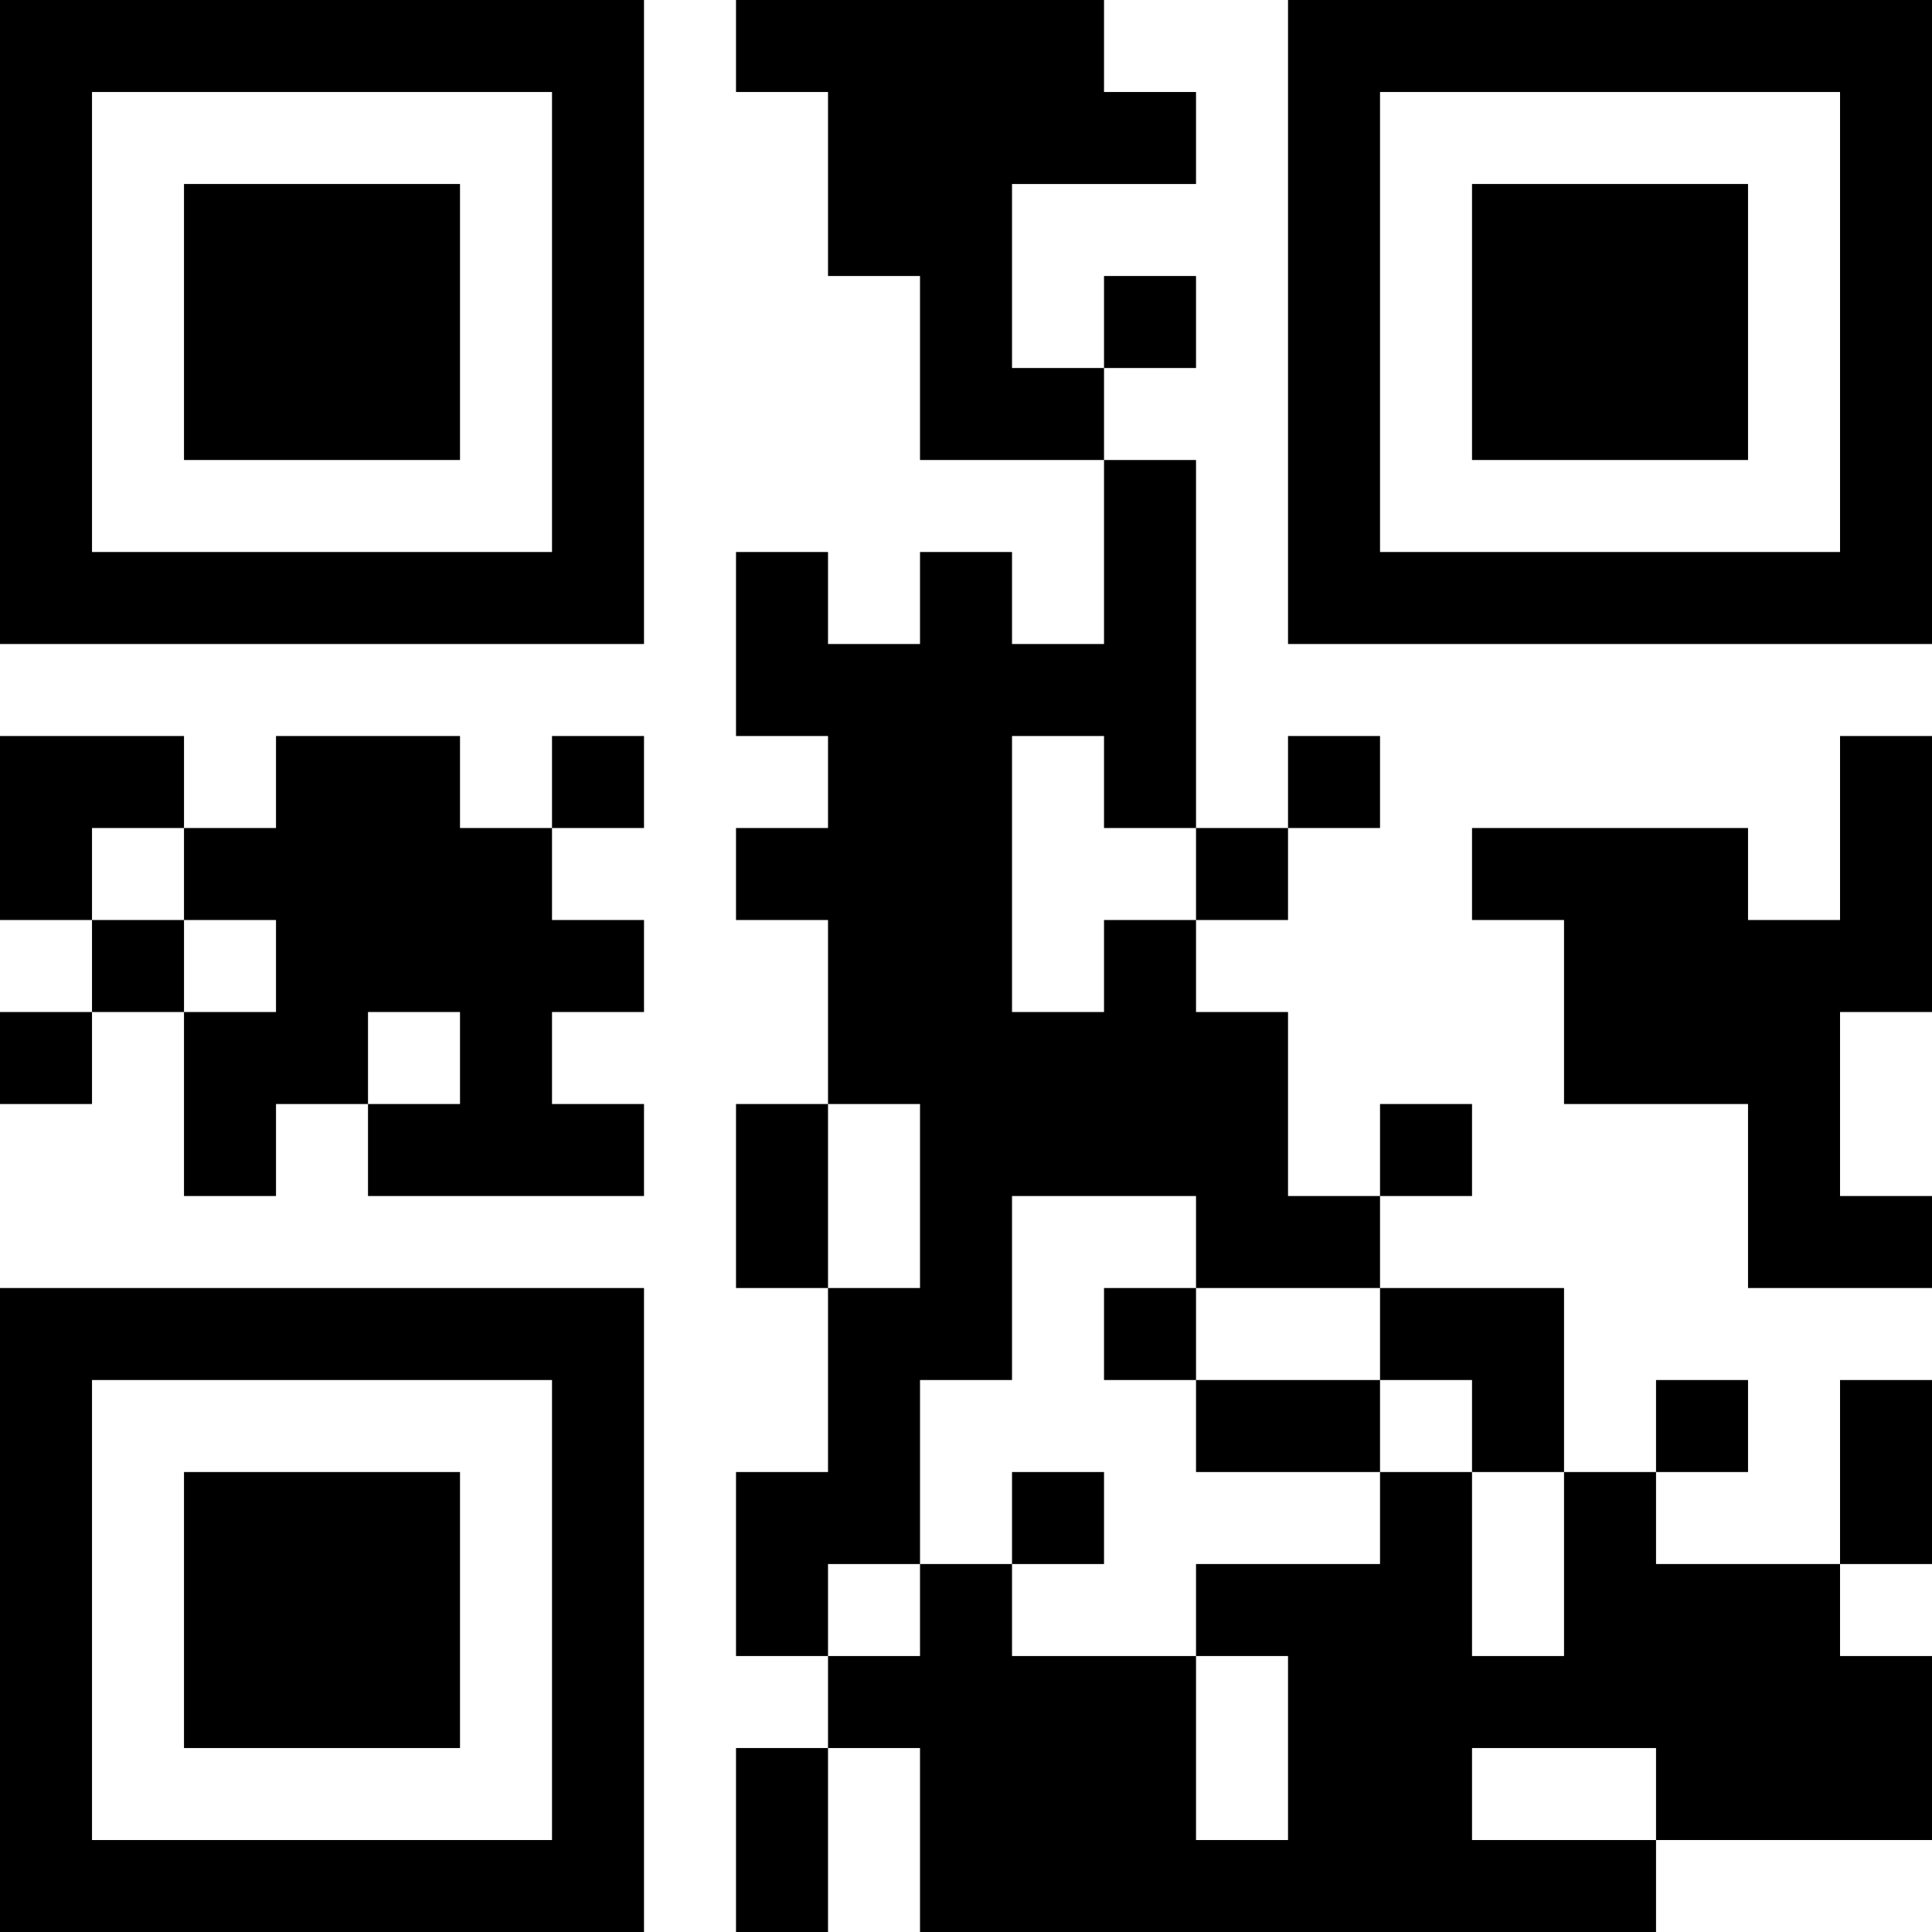
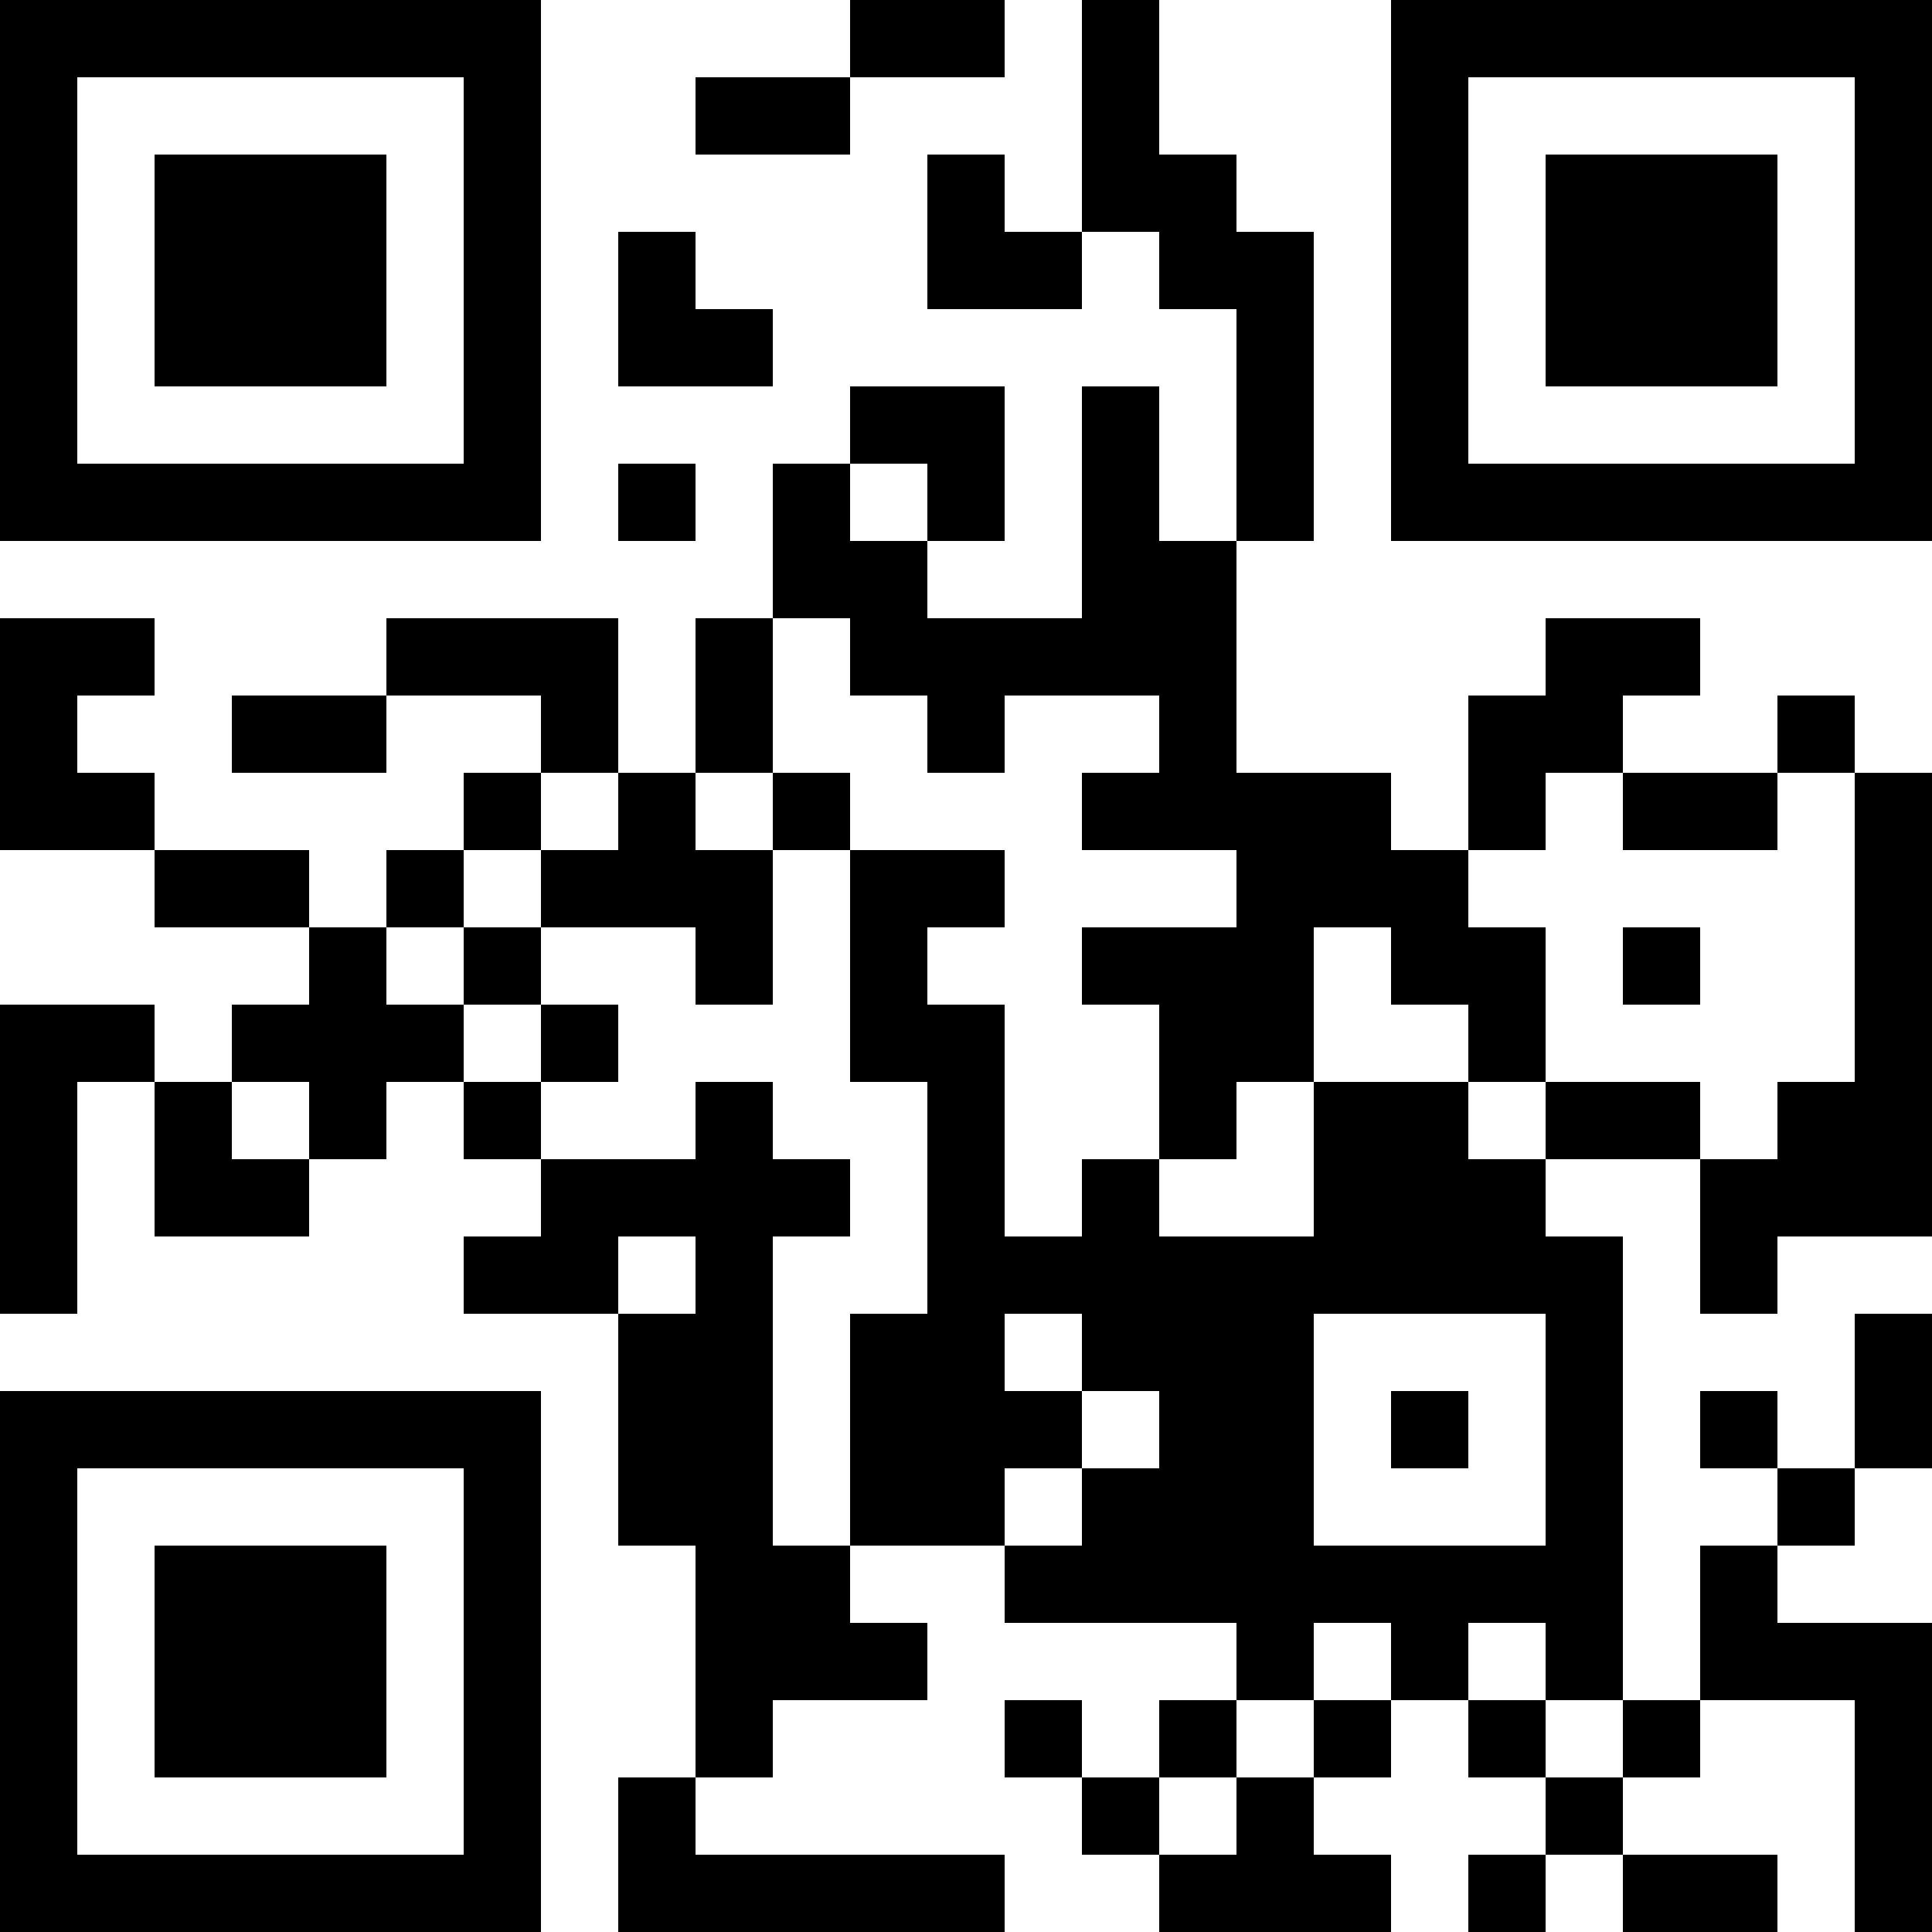
<svg xmlns="http://www.w3.org/2000/svg" version="1.1" width="300" height="300" viewBox="0 0 300 300">
  <rect x="0" y="0" width="300" height="300" fill="#ffffff" />
-   <g transform="scale(14.286)">
+   <g transform="scale(12)">
    <g transform="translate(0,0)">
-       <path fill-rule="evenodd" d="M8 0L8 1L9 1L9 3L10 3L10 5L12 5L12 7L11 7L11 6L10 6L10 7L9 7L9 6L8 6L8 8L9 8L9 9L8 9L8 10L9 10L9 12L8 12L8 14L9 14L9 16L8 16L8 18L9 18L9 19L8 19L8 21L9 21L9 19L10 19L10 21L18 21L18 20L21 20L21 18L20 18L20 17L21 17L21 15L20 15L20 17L18 17L18 16L19 16L19 15L18 15L18 16L17 16L17 14L15 14L15 13L16 13L16 12L15 12L15 13L14 13L14 11L13 11L13 10L14 10L14 9L15 9L15 8L14 8L14 9L13 9L13 5L12 5L12 4L13 4L13 3L12 3L12 4L11 4L11 2L13 2L13 1L12 1L12 0ZM0 8L0 10L1 10L1 11L0 11L0 12L1 12L1 11L2 11L2 13L3 13L3 12L4 12L4 13L7 13L7 12L6 12L6 11L7 11L7 10L6 10L6 9L7 9L7 8L6 8L6 9L5 9L5 8L3 8L3 9L2 9L2 8ZM11 8L11 11L12 11L12 10L13 10L13 9L12 9L12 8ZM20 8L20 10L19 10L19 9L16 9L16 10L17 10L17 12L19 12L19 14L21 14L21 13L20 13L20 11L21 11L21 8ZM1 9L1 10L2 10L2 11L3 11L3 10L2 10L2 9ZM4 11L4 12L5 12L5 11ZM9 12L9 14L10 14L10 12ZM11 13L11 15L10 15L10 17L9 17L9 18L10 18L10 17L11 17L11 18L13 18L13 20L14 20L14 18L13 18L13 17L15 17L15 16L16 16L16 18L17 18L17 16L16 16L16 15L15 15L15 14L13 14L13 13ZM12 14L12 15L13 15L13 16L15 16L15 15L13 15L13 14ZM11 16L11 17L12 17L12 16ZM16 19L16 20L18 20L18 19ZM0 0L0 7L7 7L7 0ZM1 1L1 6L6 6L6 1ZM2 2L2 5L5 5L5 2ZM14 0L14 7L21 7L21 0ZM15 1L15 6L20 6L20 1ZM16 2L16 5L19 5L19 2ZM0 14L0 21L7 21L7 14ZM1 15L1 20L6 20L6 15ZM2 16L2 19L5 19L5 16Z" fill="#000000" />
+       <path fill-rule="evenodd" d="M11 0L11 1L9 1L9 2L11 2L11 1L13 1L13 0ZM14 0L14 3L13 3L13 2L12 2L12 4L14 4L14 3L15 3L15 4L16 4L16 7L15 7L15 5L14 5L14 8L12 8L12 7L13 7L13 5L11 5L11 6L10 6L10 8L9 8L9 10L8 10L8 8L5 8L5 9L3 9L3 10L5 10L5 9L7 9L7 10L6 10L6 11L5 11L5 12L4 12L4 11L2 11L2 10L1 10L1 9L2 9L2 8L0 8L0 11L2 11L2 12L4 12L4 13L3 13L3 14L2 14L2 13L0 13L0 17L1 17L1 14L2 14L2 16L4 16L4 15L5 15L5 14L6 14L6 15L7 15L7 16L6 16L6 17L8 17L8 20L9 20L9 23L8 23L8 25L13 25L13 24L9 24L9 23L10 23L10 22L12 22L12 21L11 21L11 20L13 20L13 21L16 21L16 22L15 22L15 23L14 23L14 22L13 22L13 23L14 23L14 24L15 24L15 25L18 25L18 24L17 24L17 23L18 23L18 22L19 22L19 23L20 23L20 24L19 24L19 25L20 25L20 24L21 24L21 25L23 25L23 24L21 24L21 23L22 23L22 22L24 22L24 25L25 25L25 21L23 21L23 20L24 20L24 19L25 19L25 17L24 17L24 19L23 19L23 18L22 18L22 19L23 19L23 20L22 20L22 22L21 22L21 16L20 16L20 15L22 15L22 17L23 17L23 16L25 16L25 10L24 10L24 9L23 9L23 10L21 10L21 9L22 9L22 8L20 8L20 9L19 9L19 11L18 11L18 10L16 10L16 7L17 7L17 3L16 3L16 2L15 2L15 0ZM8 3L8 5L10 5L10 4L9 4L9 3ZM8 6L8 7L9 7L9 6ZM11 6L11 7L12 7L12 6ZM10 8L10 10L9 10L9 11L10 11L10 13L9 13L9 12L7 12L7 11L8 11L8 10L7 10L7 11L6 11L6 12L5 12L5 13L6 13L6 14L7 14L7 15L9 15L9 14L10 14L10 15L11 15L11 16L10 16L10 20L11 20L11 17L12 17L12 14L11 14L11 11L13 11L13 12L12 12L12 13L13 13L13 16L14 16L14 15L15 15L15 16L17 16L17 14L19 14L19 15L20 15L20 14L22 14L22 15L23 15L23 14L24 14L24 10L23 10L23 11L21 11L21 10L20 10L20 11L19 11L19 12L20 12L20 14L19 14L19 13L18 13L18 12L17 12L17 14L16 14L16 15L15 15L15 13L14 13L14 12L16 12L16 11L14 11L14 10L15 10L15 9L13 9L13 10L12 10L12 9L11 9L11 8ZM10 10L10 11L11 11L11 10ZM6 12L6 13L7 13L7 14L8 14L8 13L7 13L7 12ZM21 12L21 13L22 13L22 12ZM3 14L3 15L4 15L4 14ZM8 16L8 17L9 17L9 16ZM13 17L13 18L14 18L14 19L13 19L13 20L14 20L14 19L15 19L15 18L14 18L14 17ZM17 17L17 20L20 20L20 17ZM18 18L18 19L19 19L19 18ZM17 21L17 22L16 22L16 23L15 23L15 24L16 24L16 23L17 23L17 22L18 22L18 21ZM19 21L19 22L20 22L20 23L21 23L21 22L20 22L20 21ZM0 0L0 7L7 7L7 0ZM1 1L1 6L6 6L6 1ZM2 2L2 5L5 5L5 2ZM18 0L18 7L25 7L25 0ZM19 1L19 6L24 6L24 1ZM20 2L20 5L23 5L23 2ZM0 18L0 25L7 25L7 18ZM1 19L1 24L6 24L6 19ZM2 20L2 23L5 23L5 20Z" fill="#000000" />
    </g>
  </g>
</svg>
